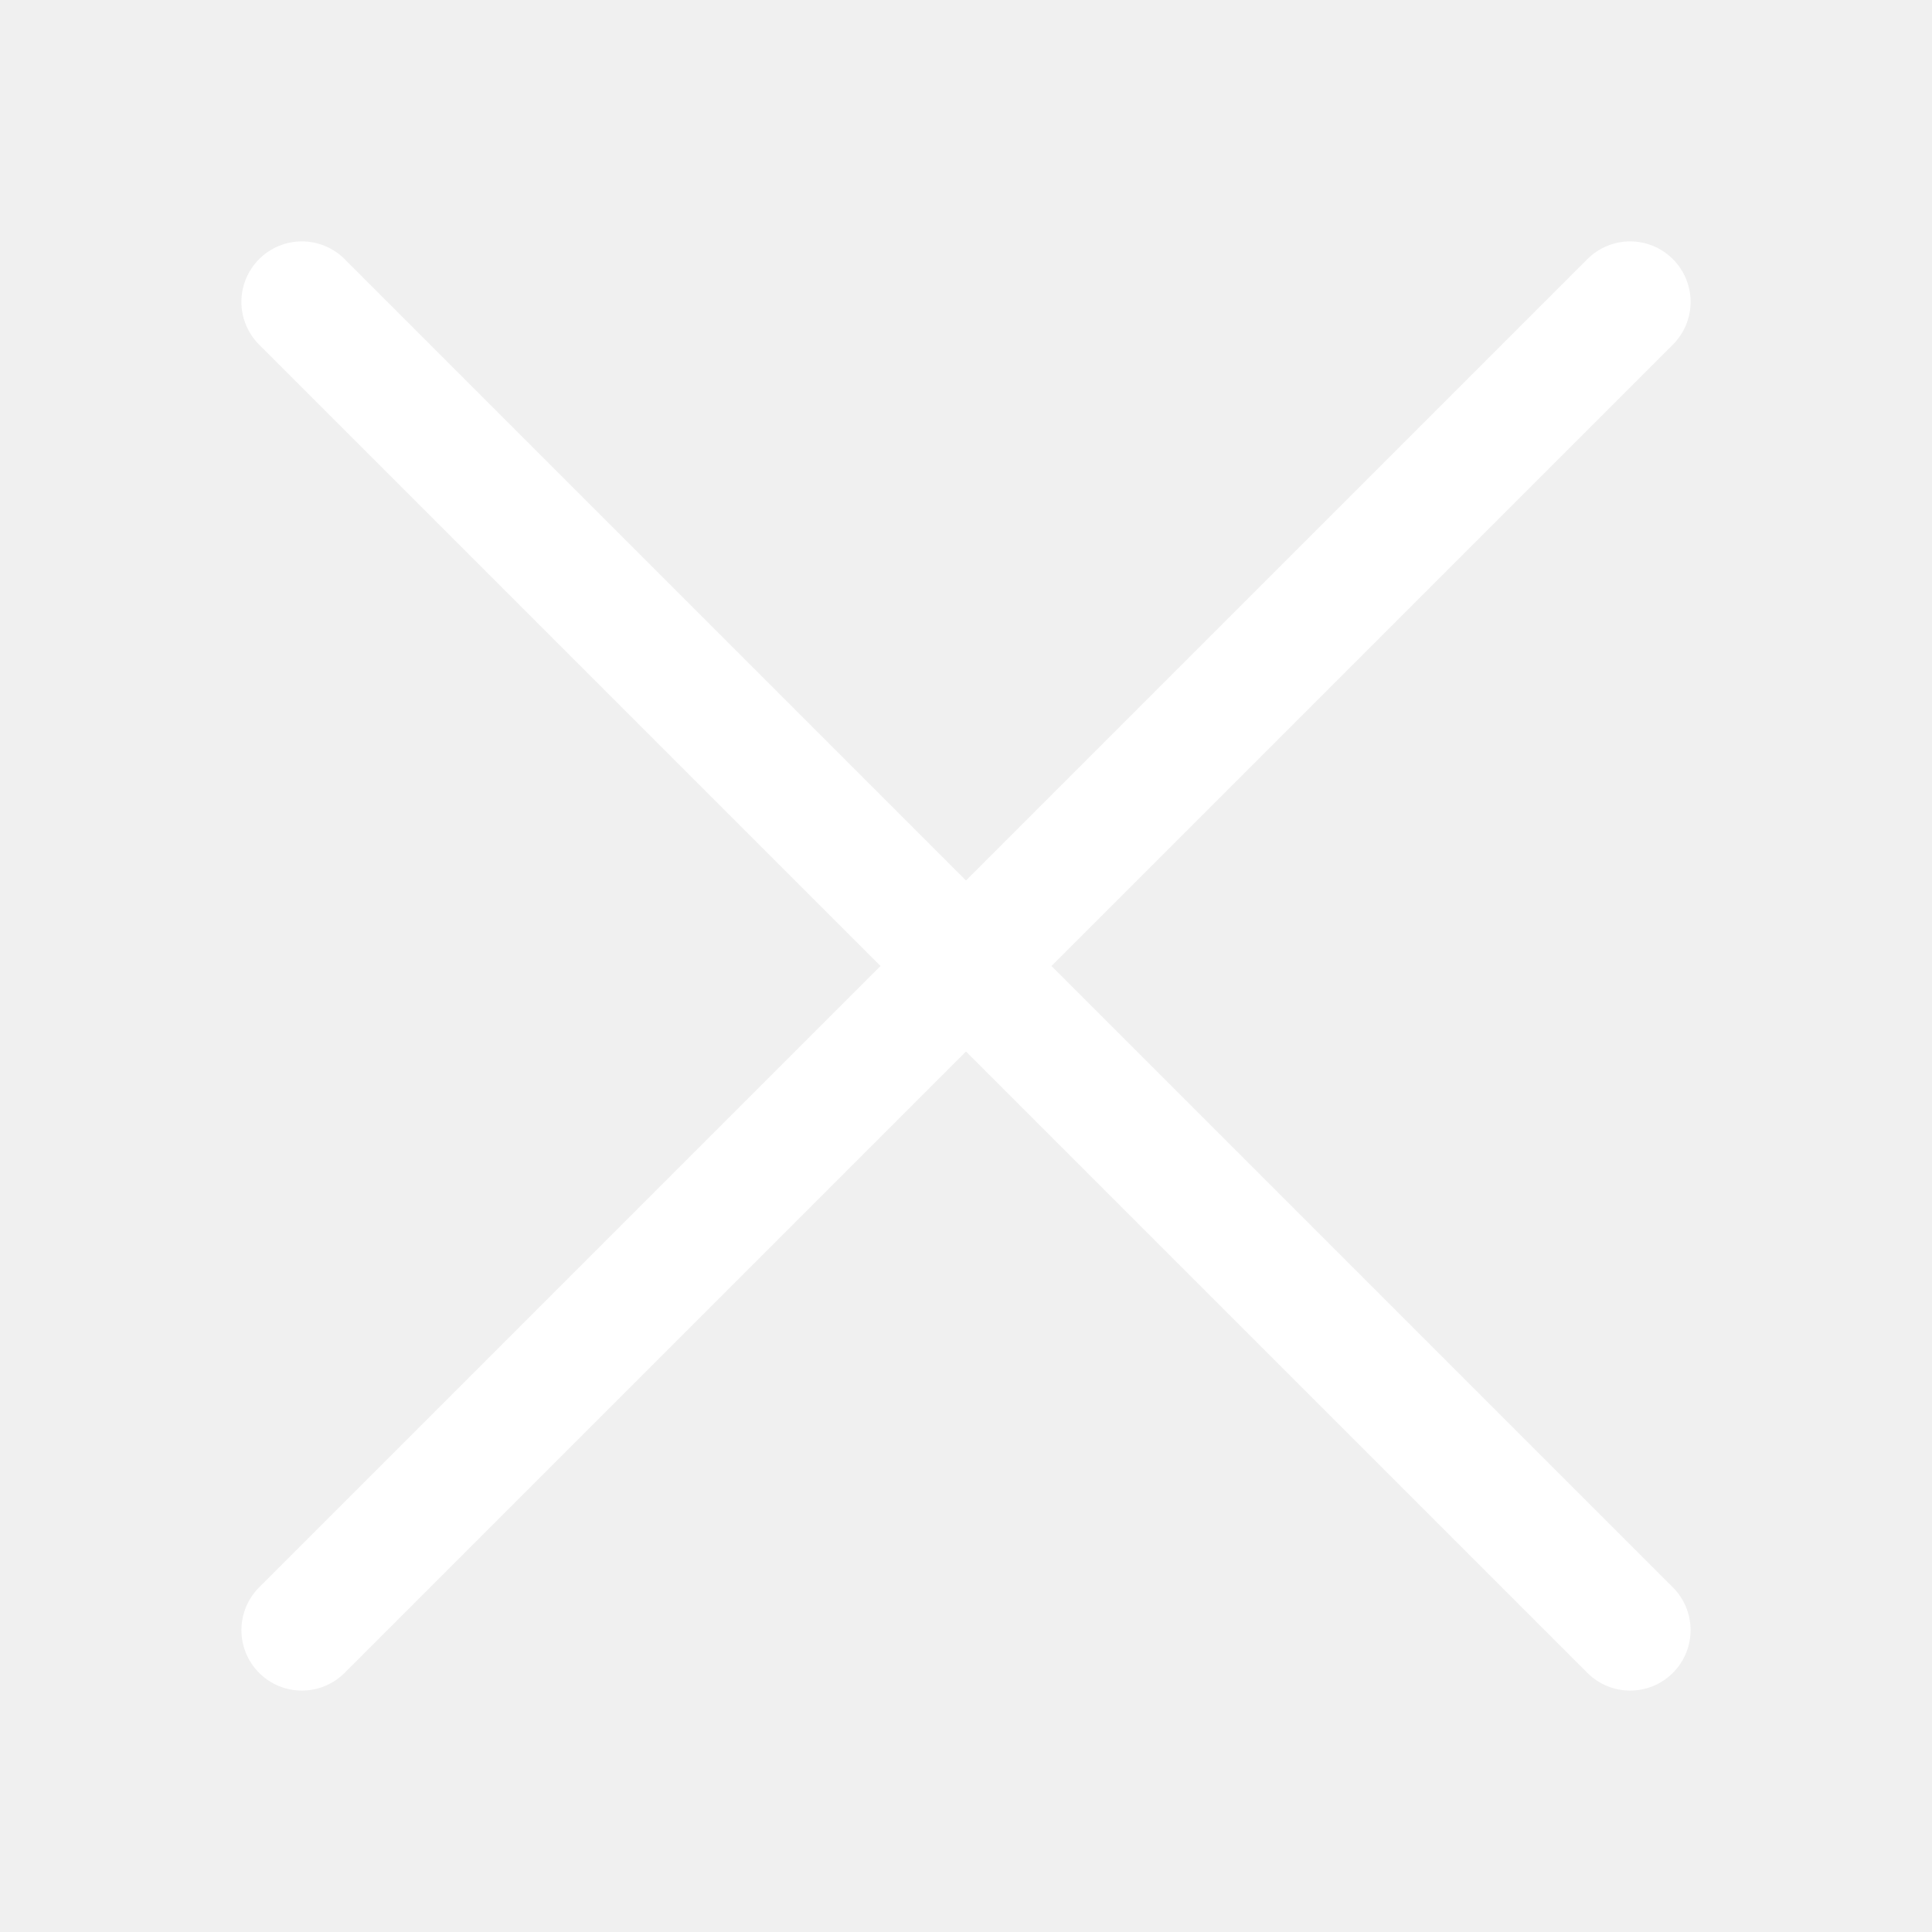
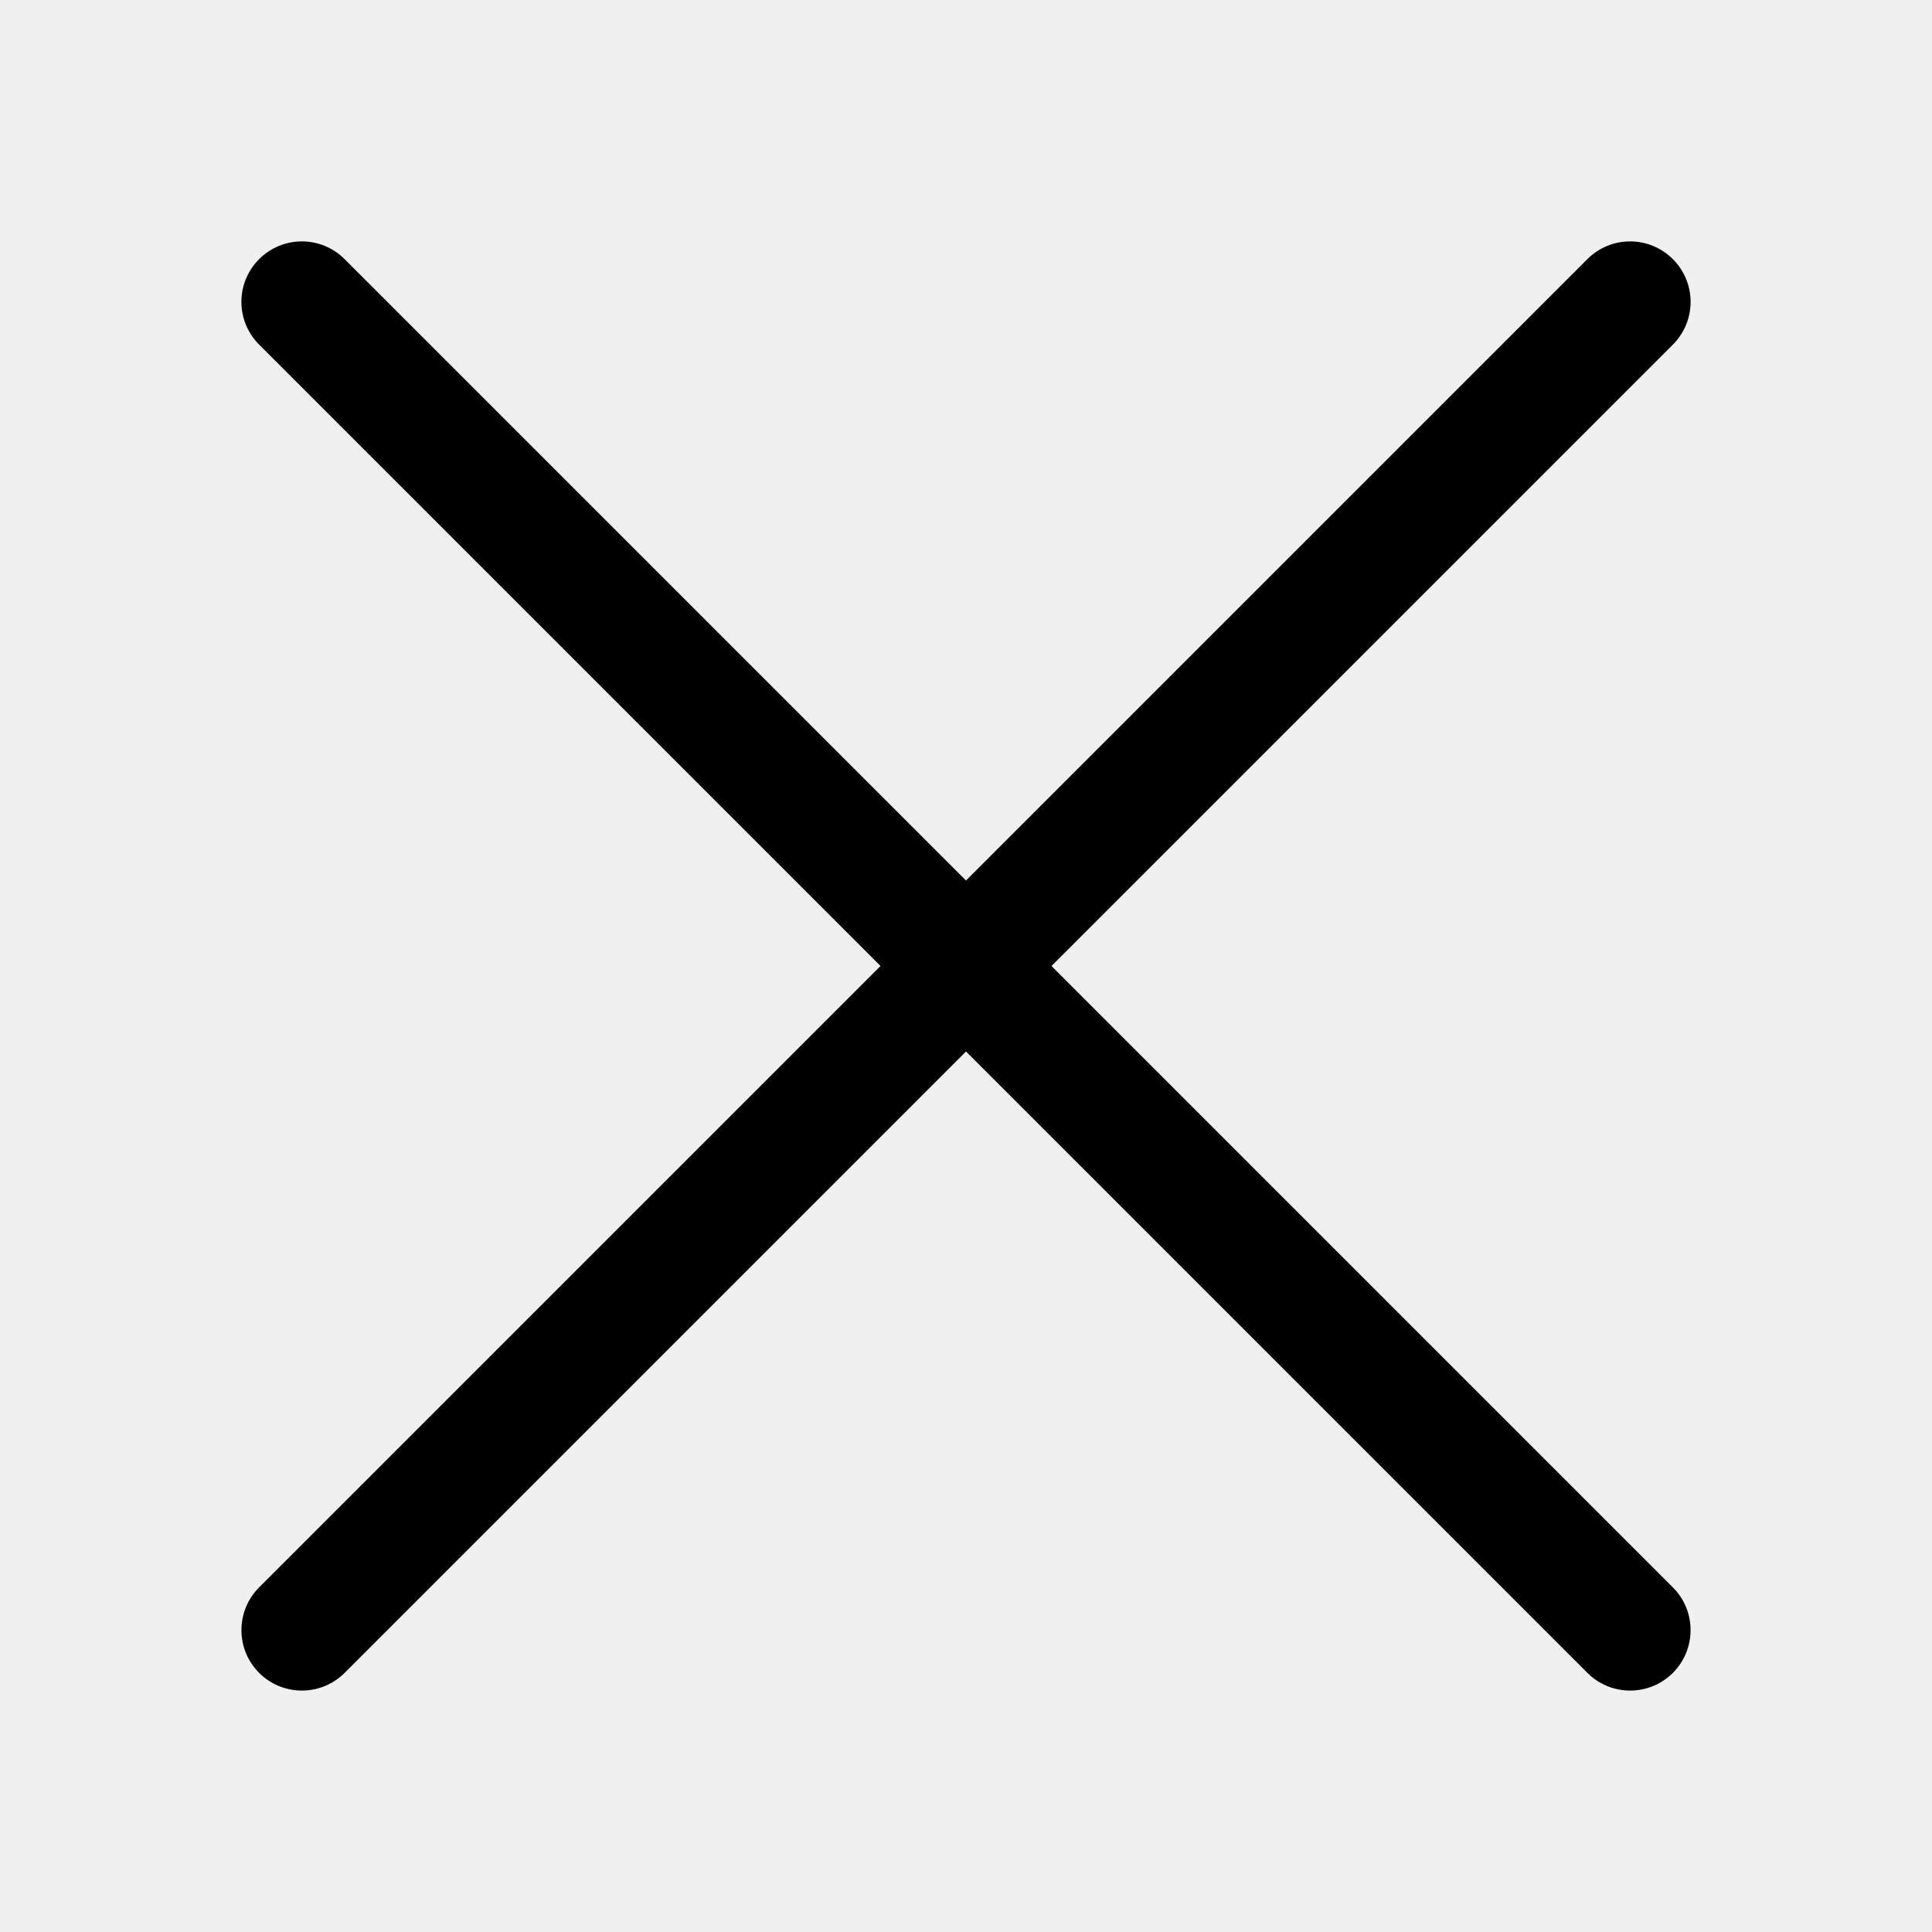
- <svg xmlns="http://www.w3.org/2000/svg" width="16" height="16" fill="white" class="bi bi-x-lg">
+ <svg xmlns="http://www.w3.org/2000/svg" width="16" height="16" class="bi bi-x-lg">
  <path fill-rule="evenodd" d="M13.854 2.146a.5.5 0 0 1 0 .708l-11 11a.5.5 0 0 1-.708-.708l11-11a.5.5 0 0 1 .708 0Z" />
  <path fill-rule="evenodd" d="M2.146 2.146a.5.5 0 0 0 0 .708l11 11a.5.5 0 0 0 .708-.708l-11-11a.5.5 0 0 0-.708 0Z" />
</svg>
